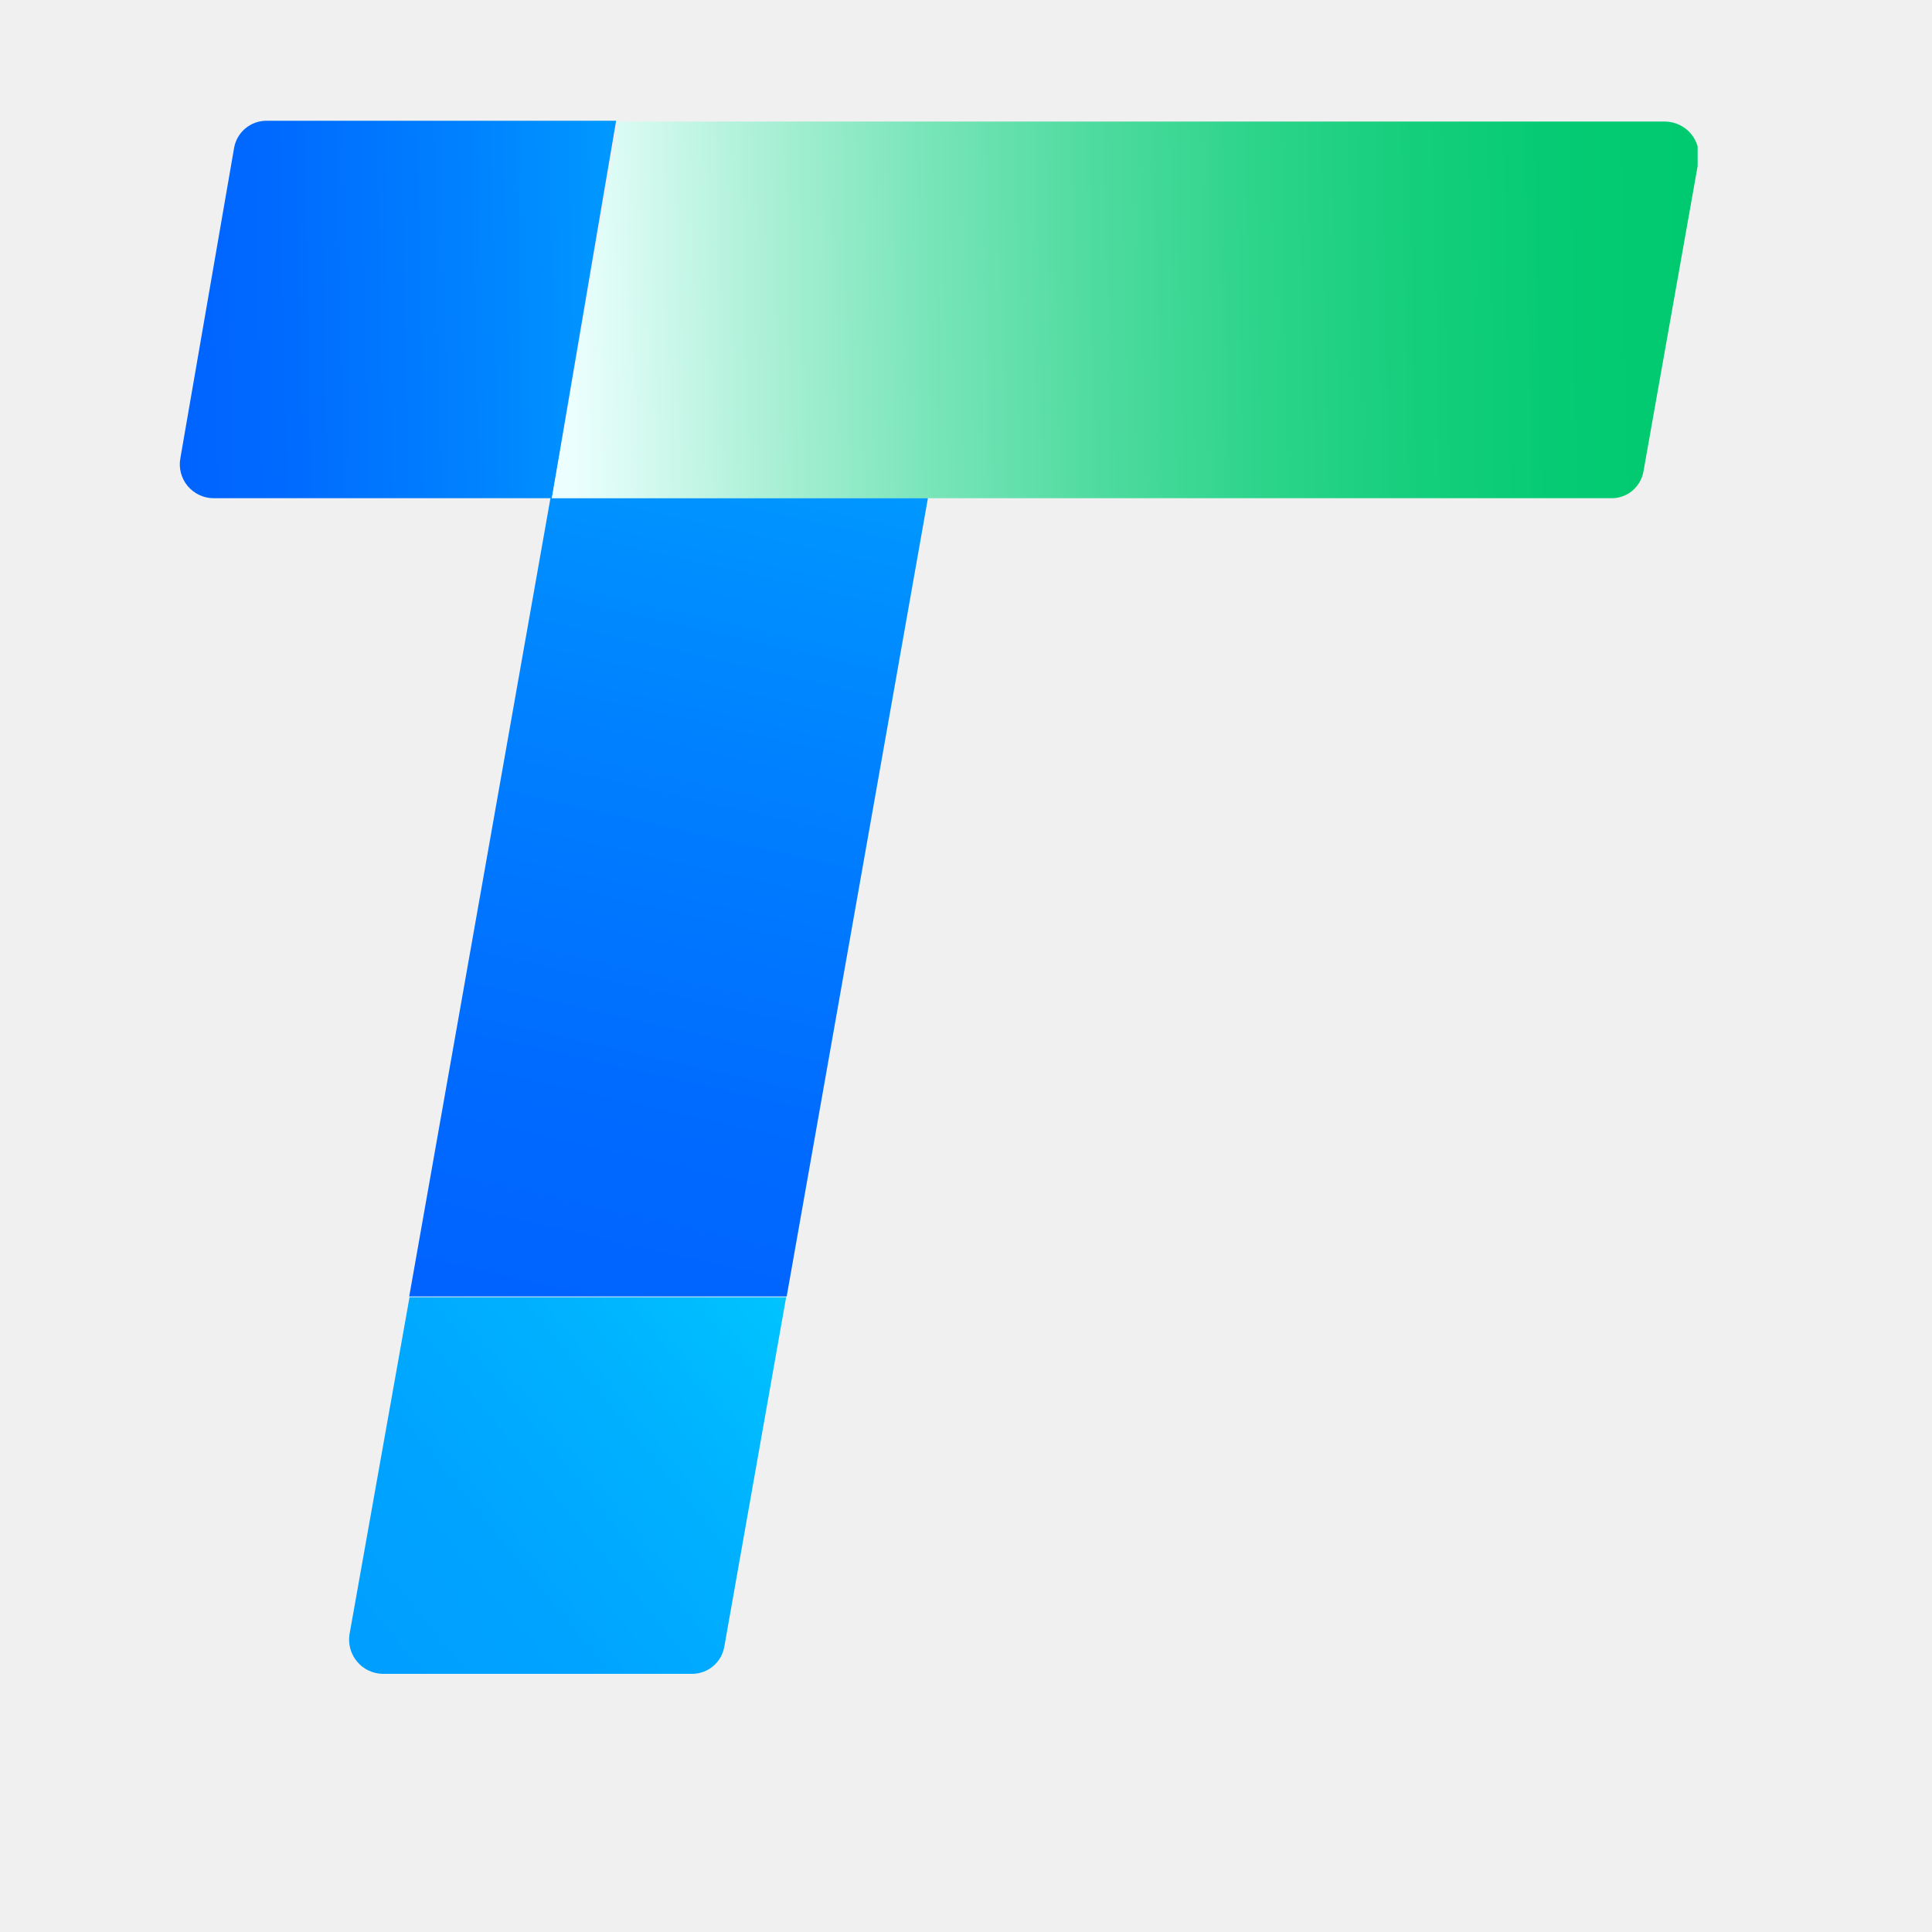
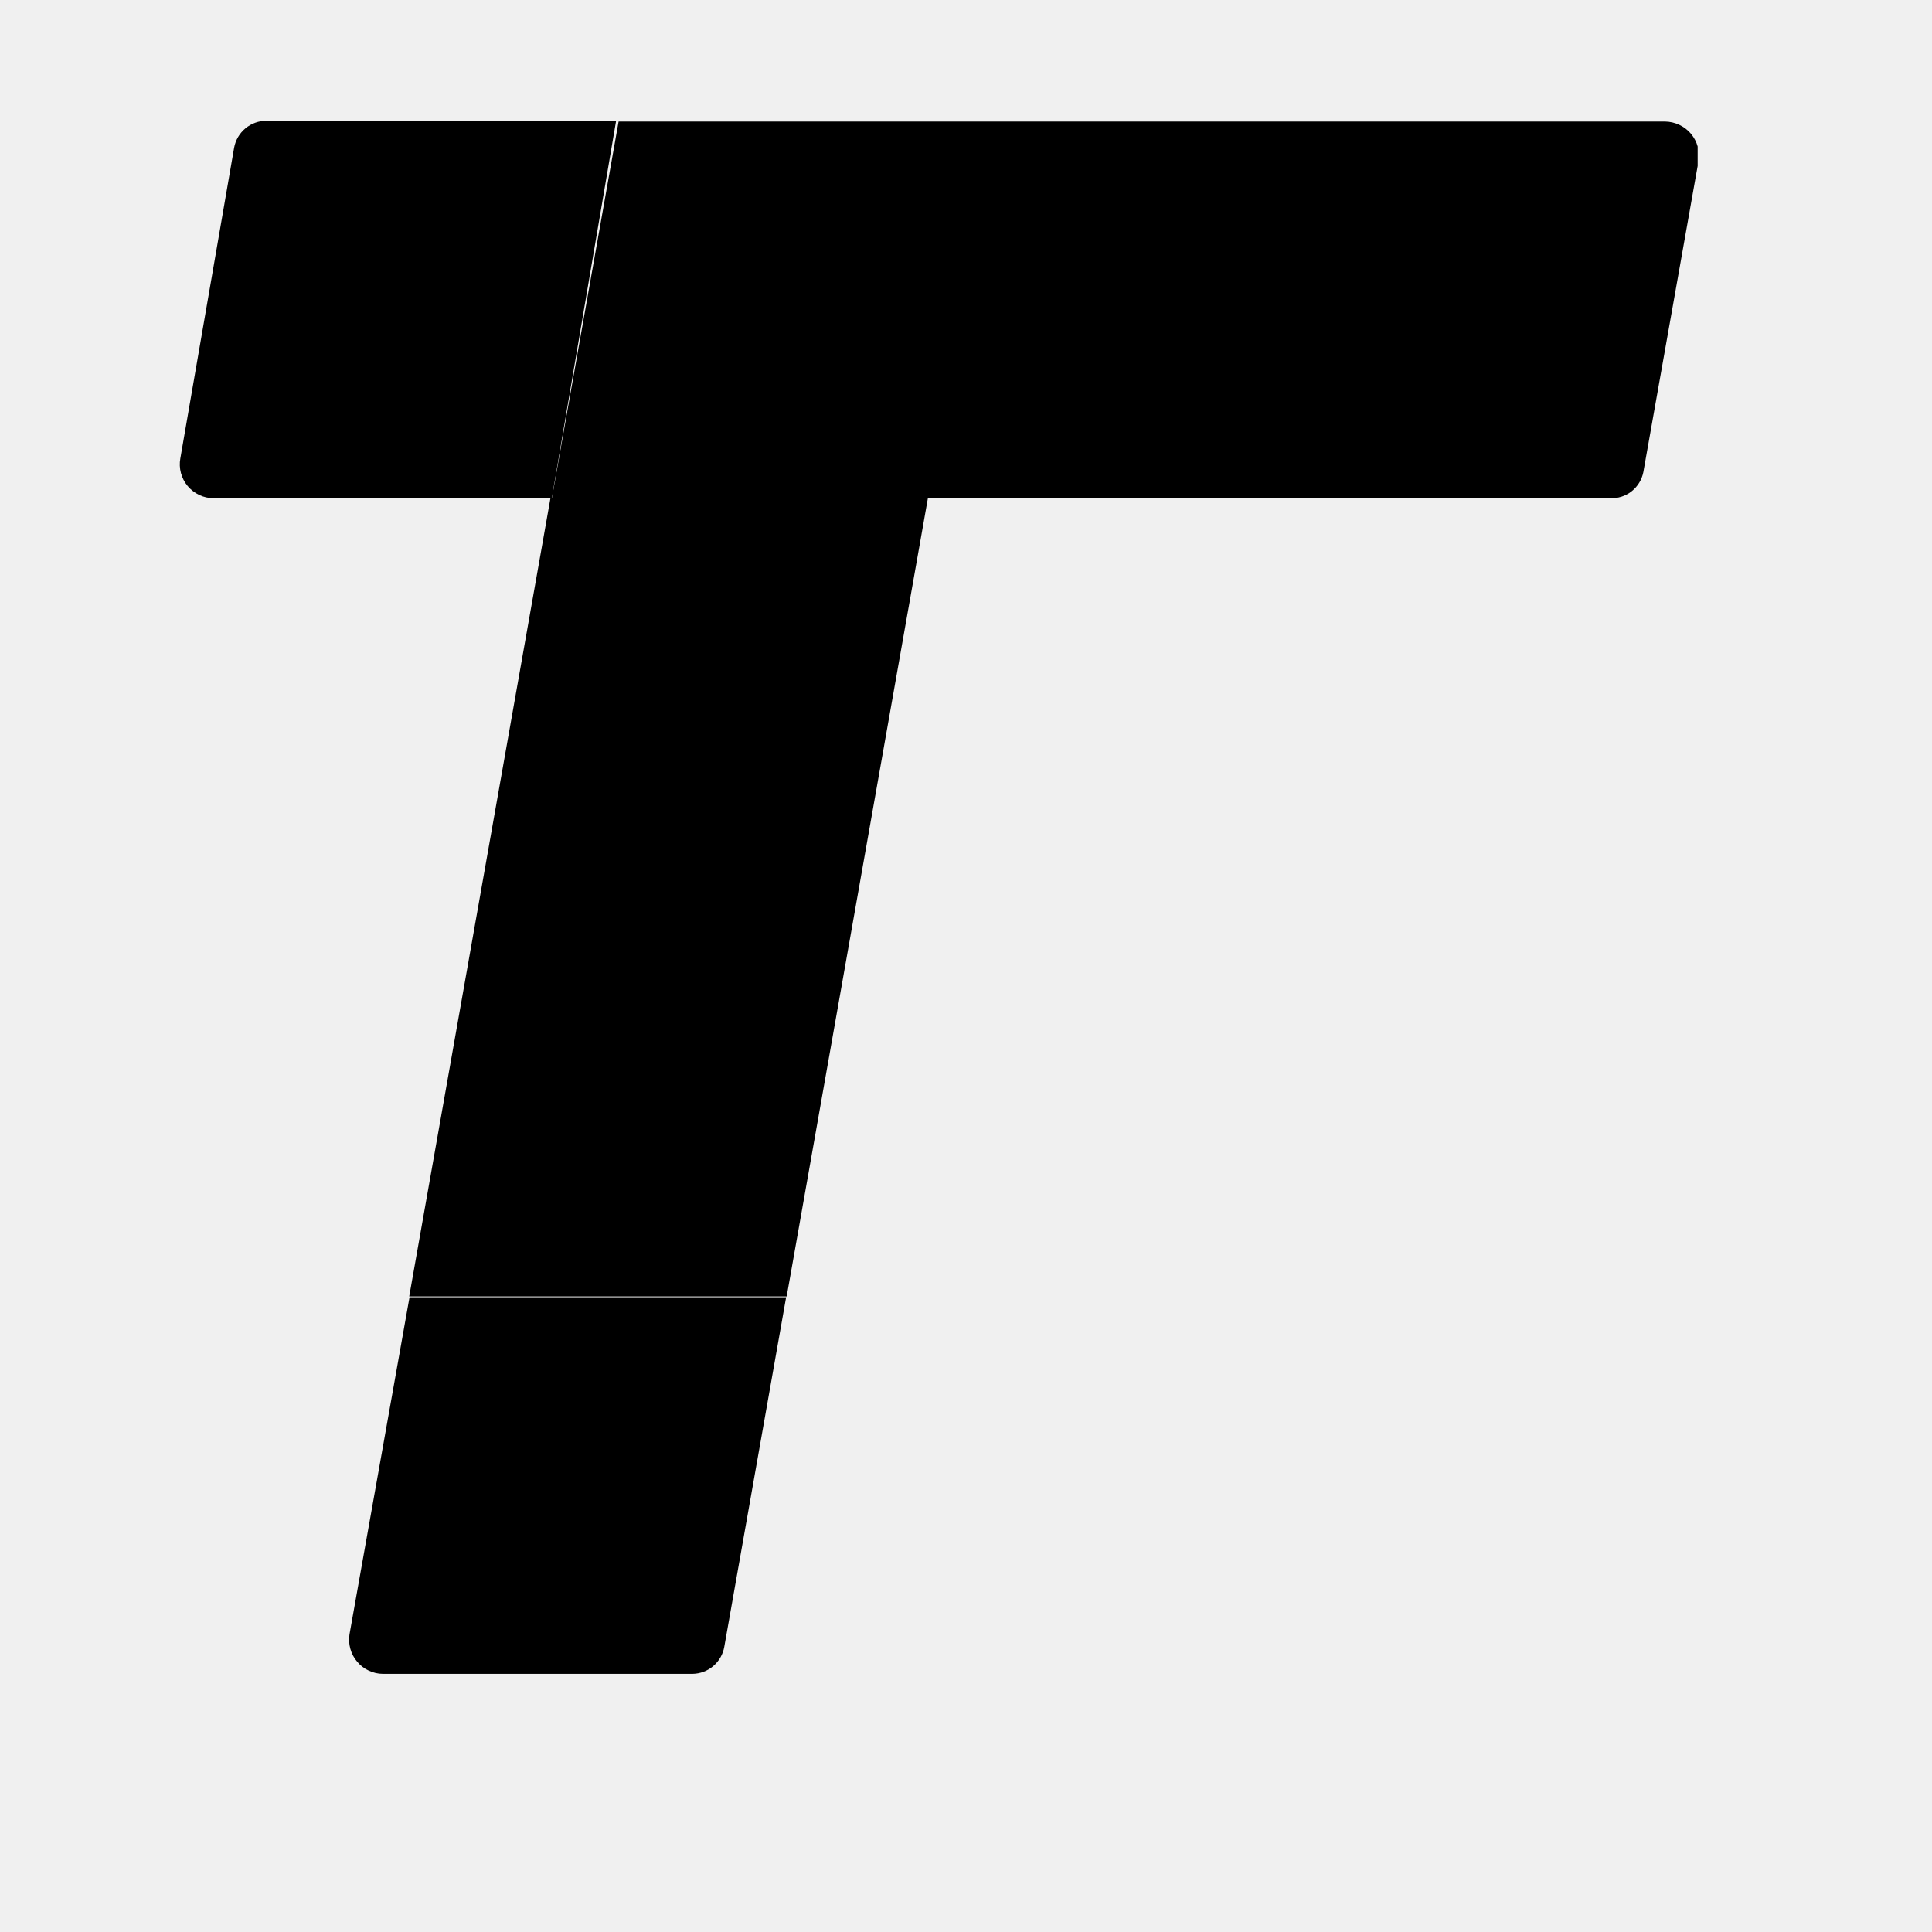
<svg xmlns="http://www.w3.org/2000/svg" width="1em" height="1em" viewBox="0 0 32 32" fill="none">
  <g clip-path="url(#clip0_2557_23660)">
-     <path d="M9.14 8.252H3.539C3.457 8.252 3.376 8.234 3.302 8.199C3.228 8.164 3.162 8.114 3.109 8.051C3.056 7.988 3.018 7.914 2.997 7.835C2.976 7.756 2.972 7.673 2.987 7.592L3.878 2.446C3.901 2.321 3.967 2.207 4.065 2.126C4.162 2.045 4.285 2 4.413 2H10.205L9.14 8.252Z" fill="url(#paint0_linear_2557_23660)" />
-     <path d="M13.03 21.473H6.778L9.118 8.247H15.37L13.03 21.473Z" fill="url(#paint1_linear_2557_23660)" />
-     <path d="M11.471 27.724H6.342C6.261 27.724 6.18 27.705 6.107 27.67C6.033 27.636 5.968 27.586 5.916 27.523C5.863 27.461 5.825 27.389 5.803 27.31C5.781 27.232 5.776 27.15 5.789 27.069L6.783 21.486H13.021L11.996 27.279C11.974 27.402 11.909 27.514 11.813 27.596C11.717 27.677 11.596 27.722 11.471 27.724Z" fill="url(#paint2_linear_2557_23660)" />
-     <path d="M26.666 8.252H9.141L10.246 2.013H27.579C27.661 2.014 27.742 2.033 27.816 2.068C27.89 2.103 27.955 2.153 28.008 2.216C28.06 2.278 28.099 2.352 28.12 2.431C28.142 2.51 28.146 2.592 28.132 2.673L27.219 7.82C27.194 7.946 27.125 8.059 27.023 8.139C26.922 8.218 26.795 8.258 26.666 8.252V8.252Z" fill="url(#paint3_linear_2557_23660)" />
+     <path d="M9.14 8.252H3.539C3.457 8.252 3.376 8.234 3.302 8.199C3.228 8.164 3.162 8.114 3.109 8.051C3.056 7.988 3.018 7.914 2.997 7.835C2.976 7.756 2.972 7.673 2.987 7.592L3.878 2.446C3.901 2.321 3.967 2.207 4.065 2.126C4.162 2.045 4.285 2 4.413 2H10.205L9.14 8.252Z" fill="currentColor" />
+     <path d="M13.03 21.473H6.778L9.118 8.247H15.37L13.03 21.473Z" fill="currentColor" />
+     <path d="M11.471 27.724H6.342C6.261 27.724 6.18 27.705 6.107 27.67C6.033 27.636 5.968 27.586 5.916 27.523C5.863 27.461 5.825 27.389 5.803 27.31C5.781 27.232 5.776 27.15 5.789 27.069L6.783 21.486H13.021L11.996 27.279C11.974 27.402 11.909 27.514 11.813 27.596C11.717 27.677 11.596 27.722 11.471 27.724Z" fill="currentColor" />
+     <path d="M26.666 8.252H9.141L10.246 2.013H27.579C27.661 2.014 27.742 2.033 27.816 2.068C27.89 2.103 27.955 2.153 28.008 2.216C28.06 2.278 28.099 2.352 28.12 2.431C28.142 2.51 28.146 2.592 28.132 2.673L27.219 7.82C27.194 7.946 27.125 8.059 27.023 8.139C26.922 8.218 26.795 8.258 26.666 8.252V8.252Z" fill="currentColor" />
  </g>
  <defs>
-     <linearGradient id="paint0_linear_2557_23660" x1="2.717" y1="5.128" x2="10.062" y2="4.981" gradientUnits="userSpaceOnUse">
-       <stop stop-color="#0062FF" />
-       <stop offset="0.26" stop-color="#006AFF" />
-       <stop offset="0.68" stop-color="#0081FF" />
-       <stop offset="1" stop-color="#0097FF" />
-     </linearGradient>
-     <linearGradient id="paint1_linear_2557_23660" x1="12.383" y1="7.623" x2="9.123" y2="22.042" gradientUnits="userSpaceOnUse">
-       <stop stop-color="#0097FF" />
-       <stop offset="0.32" stop-color="#0081FF" />
-       <stop offset="0.74" stop-color="#006AFF" />
-       <stop offset="1" stop-color="#0062FF" />
-     </linearGradient>
-     <linearGradient id="paint2_linear_2557_23660" x1="5.631" y1="27.363" x2="12.858" y2="21.473" gradientUnits="userSpaceOnUse">
-       <stop stop-color="#009EFF" />
-       <stop offset="0.31" stop-color="#00A3FF" />
-       <stop offset="0.71" stop-color="#00B3FF" />
-       <stop offset="1" stop-color="#00C3FF" />
-     </linearGradient>
-     <linearGradient id="paint3_linear_2557_23660" x1="8.849" y1="5.128" x2="27.94" y2="4.746" gradientUnits="userSpaceOnUse">
-       <stop offset="0.03" stop-color="#ECFFFE" />
-       <stop offset="0.19" stop-color="#AFF1D9" />
-       <stop offset="0.34" stop-color="#79E5B9" />
-       <stop offset="0.49" stop-color="#4EDB9F" />
-       <stop offset="0.63" stop-color="#2CD48A" />
-       <stop offset="0.77" stop-color="#14CE7C" />
-       <stop offset="0.89" stop-color="#05CB73" />
-       <stop offset="1" stop-color="#00CA70" />
-     </linearGradient>
    <clipPath id="clip0_2557_23660">
      <rect width="25.141" height="25.72" fill="white" transform="translate(2.97754 2)" />
    </clipPath>
  </defs>
</svg>
